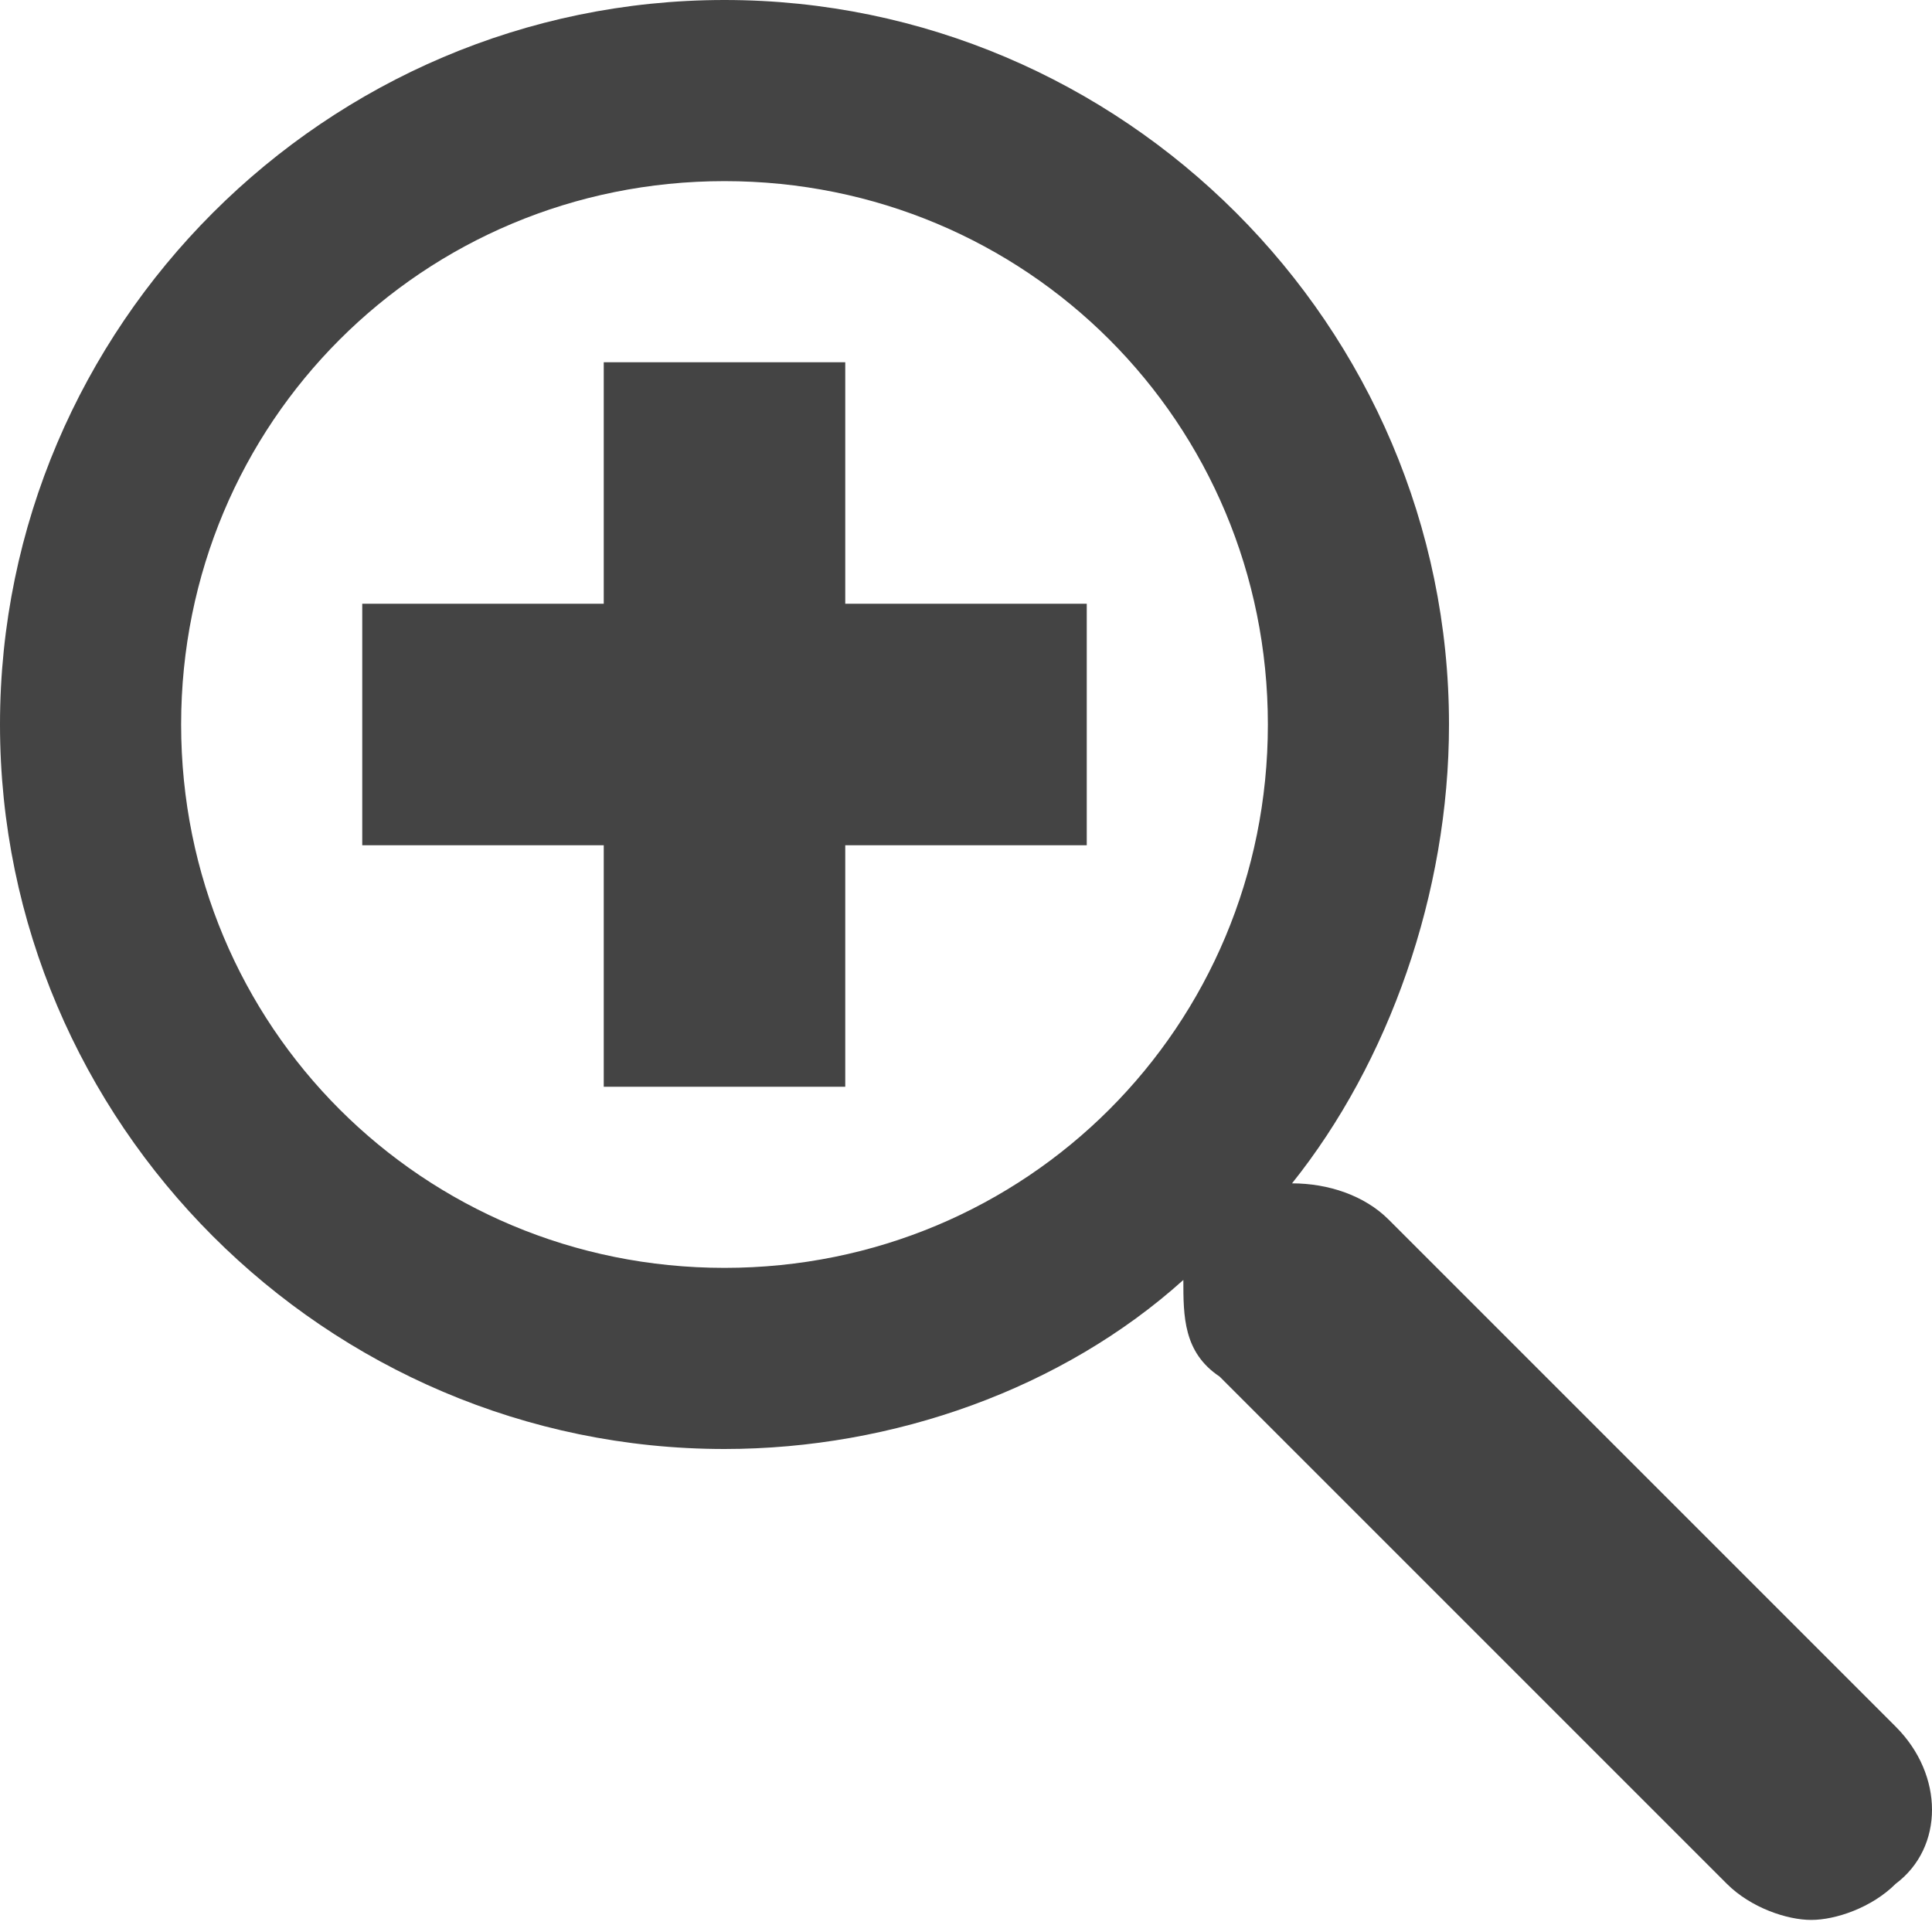
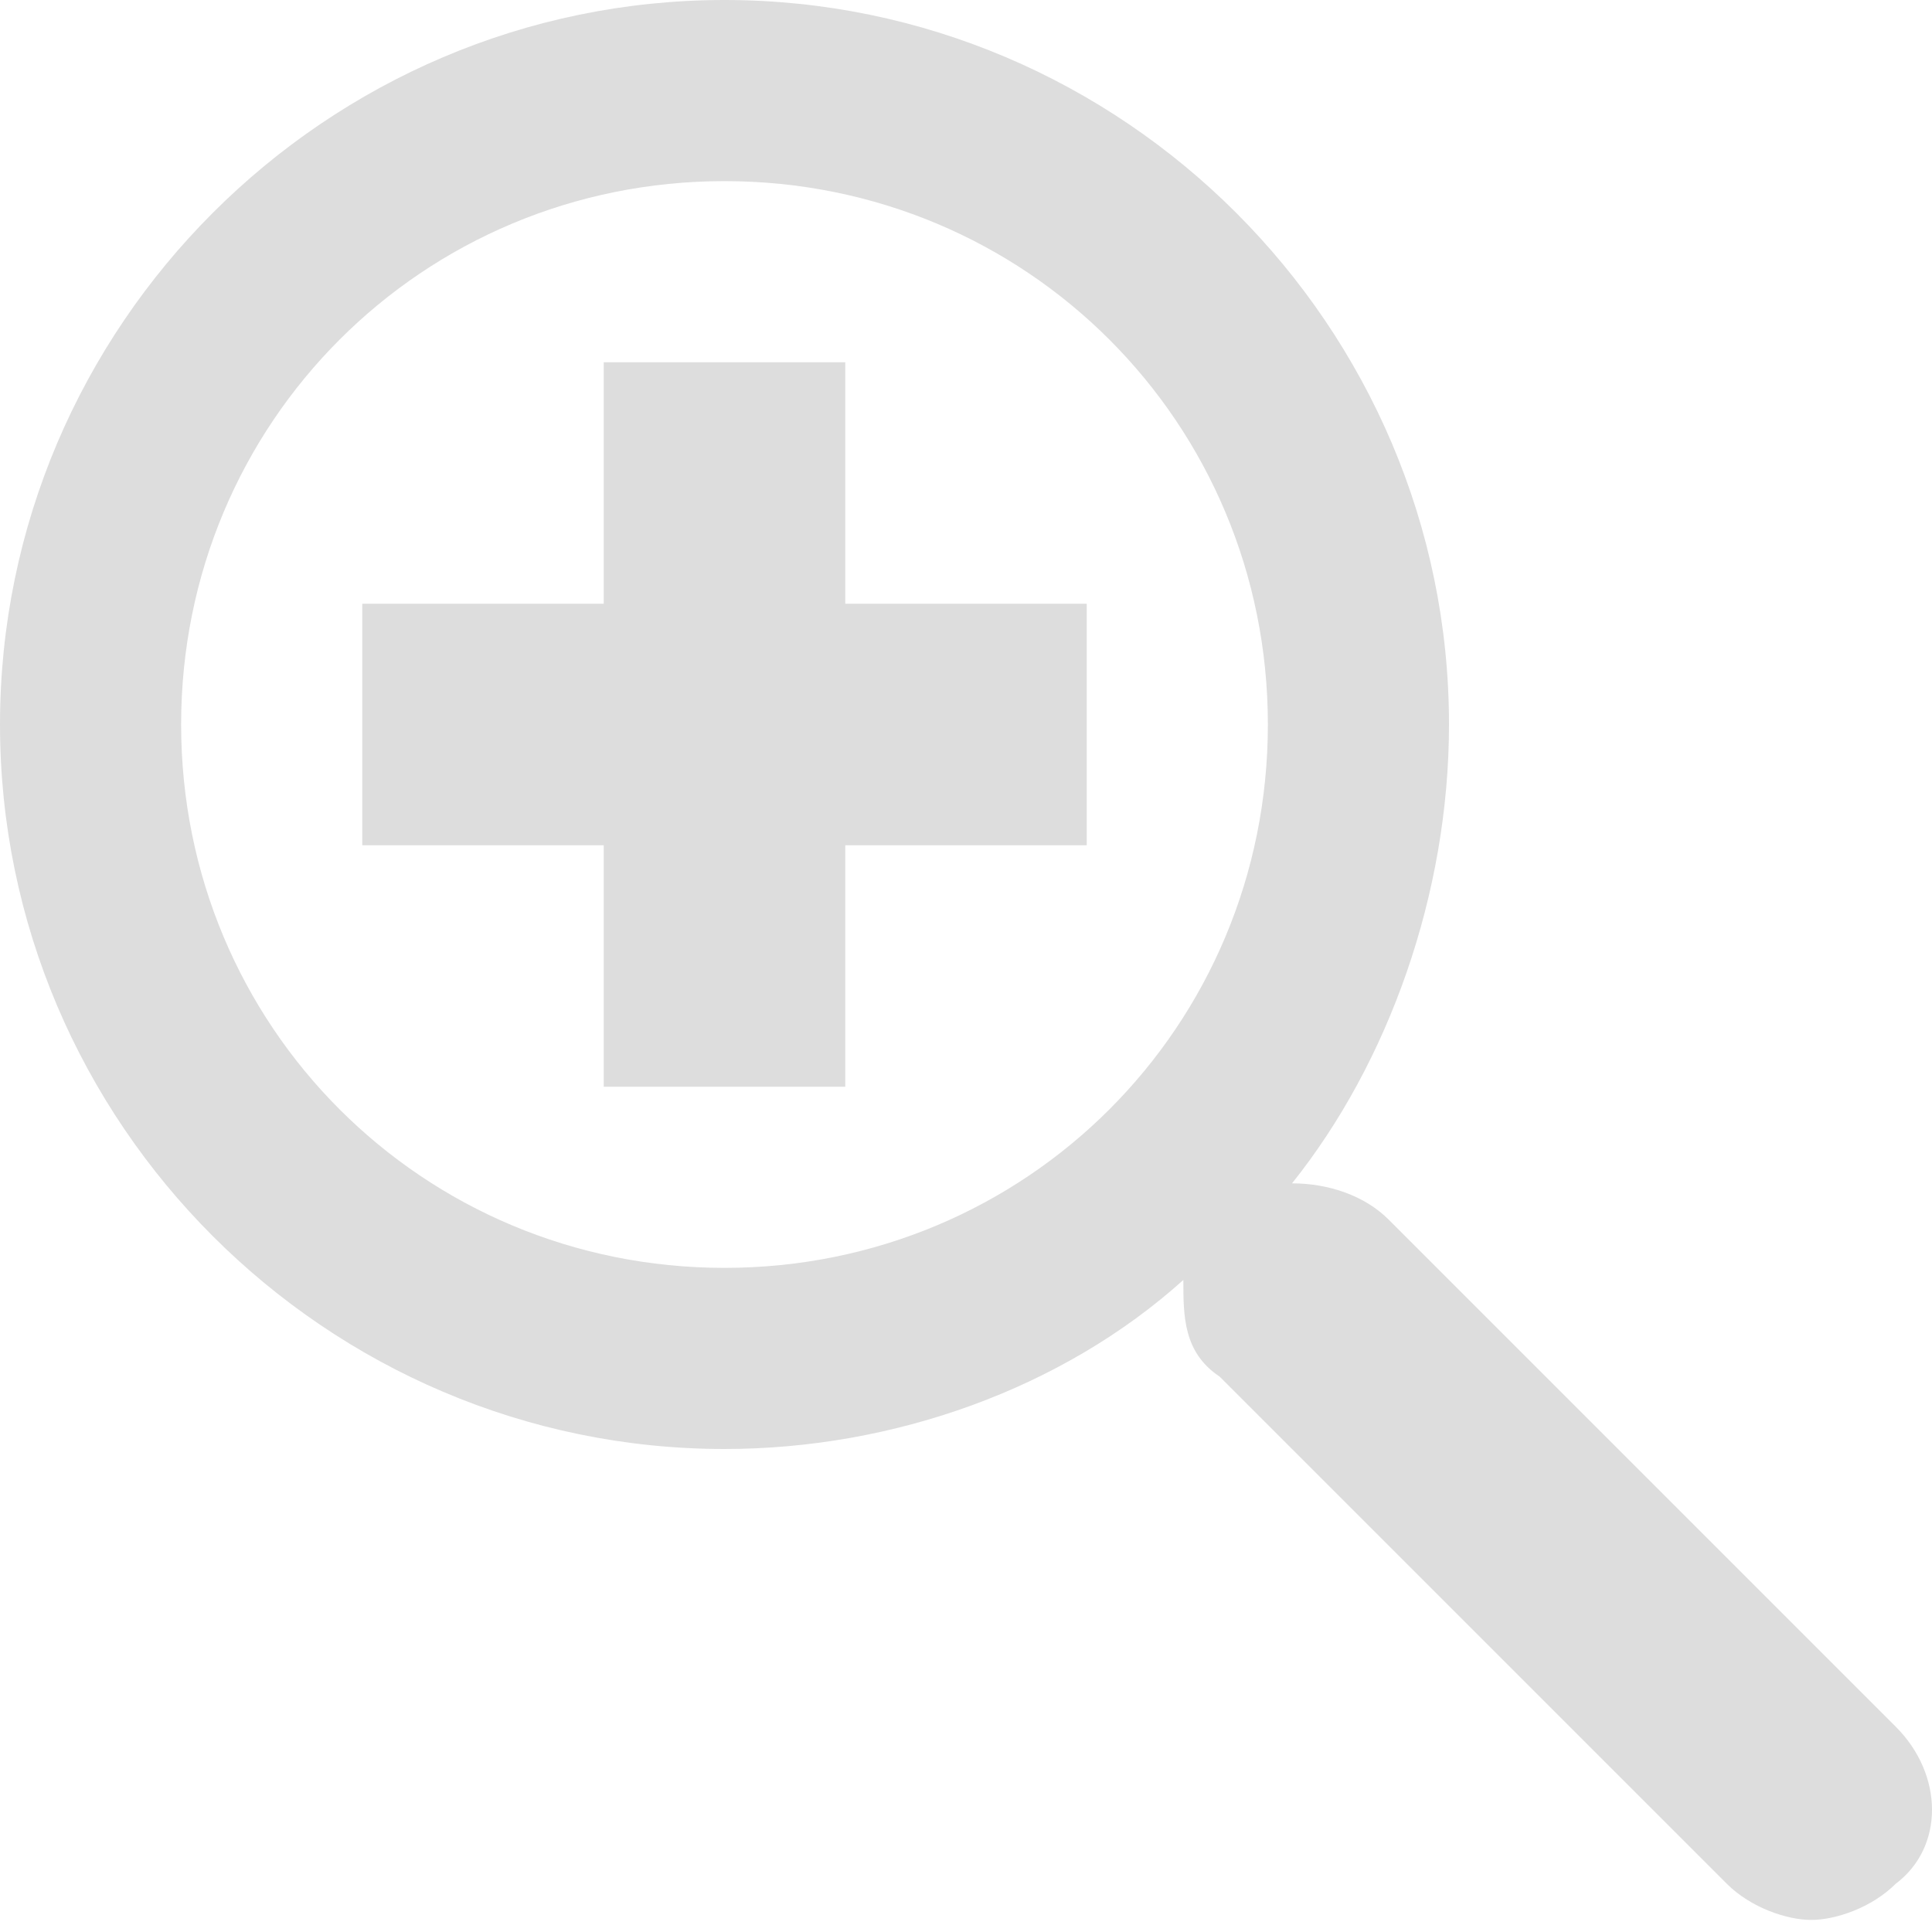
<svg xmlns="http://www.w3.org/2000/svg" version="1.1" width="16" height="16" viewBox="0 0 16 16">
-   <path fill="#444444" d="M15.7 14.3l-4.2-4.2c-0.2-0.2-0.5-0.3-0.8-0.3 0.8-1 1.3-2.4 1.3-3.8 0-3.3-2.7-6-6-6s-6 2.7-6 6 2.7 6 6 6c1.4 0 2.8-0.5 3.8-1.4 0 0.3 0 0.6 0.3 0.8l4.2 4.2c0.2 0.2 0.5 0.3 0.7 0.3s0.5-0.1 0.7-0.3c0.4-0.3 0.4-0.9 0-1.3zM6 10.5c-2.5 0-4.5-2-4.5-4.5s2-4.5 4.5-4.5 4.5 2 4.5 4.5-2 4.5-4.5 4.5z" />
-   <path fill="#444444" d="M7 3h-2v2h-2v2h2v2h2v-2h2v-2h-2z" />
+   <path fill="#dddddd" d="M15.7 14.3l-4.2-4.2c-0.2-0.2-0.5-0.3-0.8-0.3 0.8-1 1.3-2.4 1.3-3.8 0-3.3-2.7-6-6-6s-6 2.7-6 6 2.7 6 6 6c1.4 0 2.8-0.5 3.8-1.4 0 0.3 0 0.6 0.3 0.8l4.2 4.2c0.2 0.2 0.5 0.3 0.7 0.3s0.5-0.1 0.7-0.3c0.4-0.3 0.4-0.9 0-1.3zM6 10.5c-2.5 0-4.5-2-4.5-4.5s2-4.5 4.5-4.5 4.5 2 4.5 4.5-2 4.5-4.5 4.5z" />
+   <path fill="#dddddd" d="M7 3h-2v2h-2v2h2v2h2v-2h2v-2h-2z" />
</svg>
